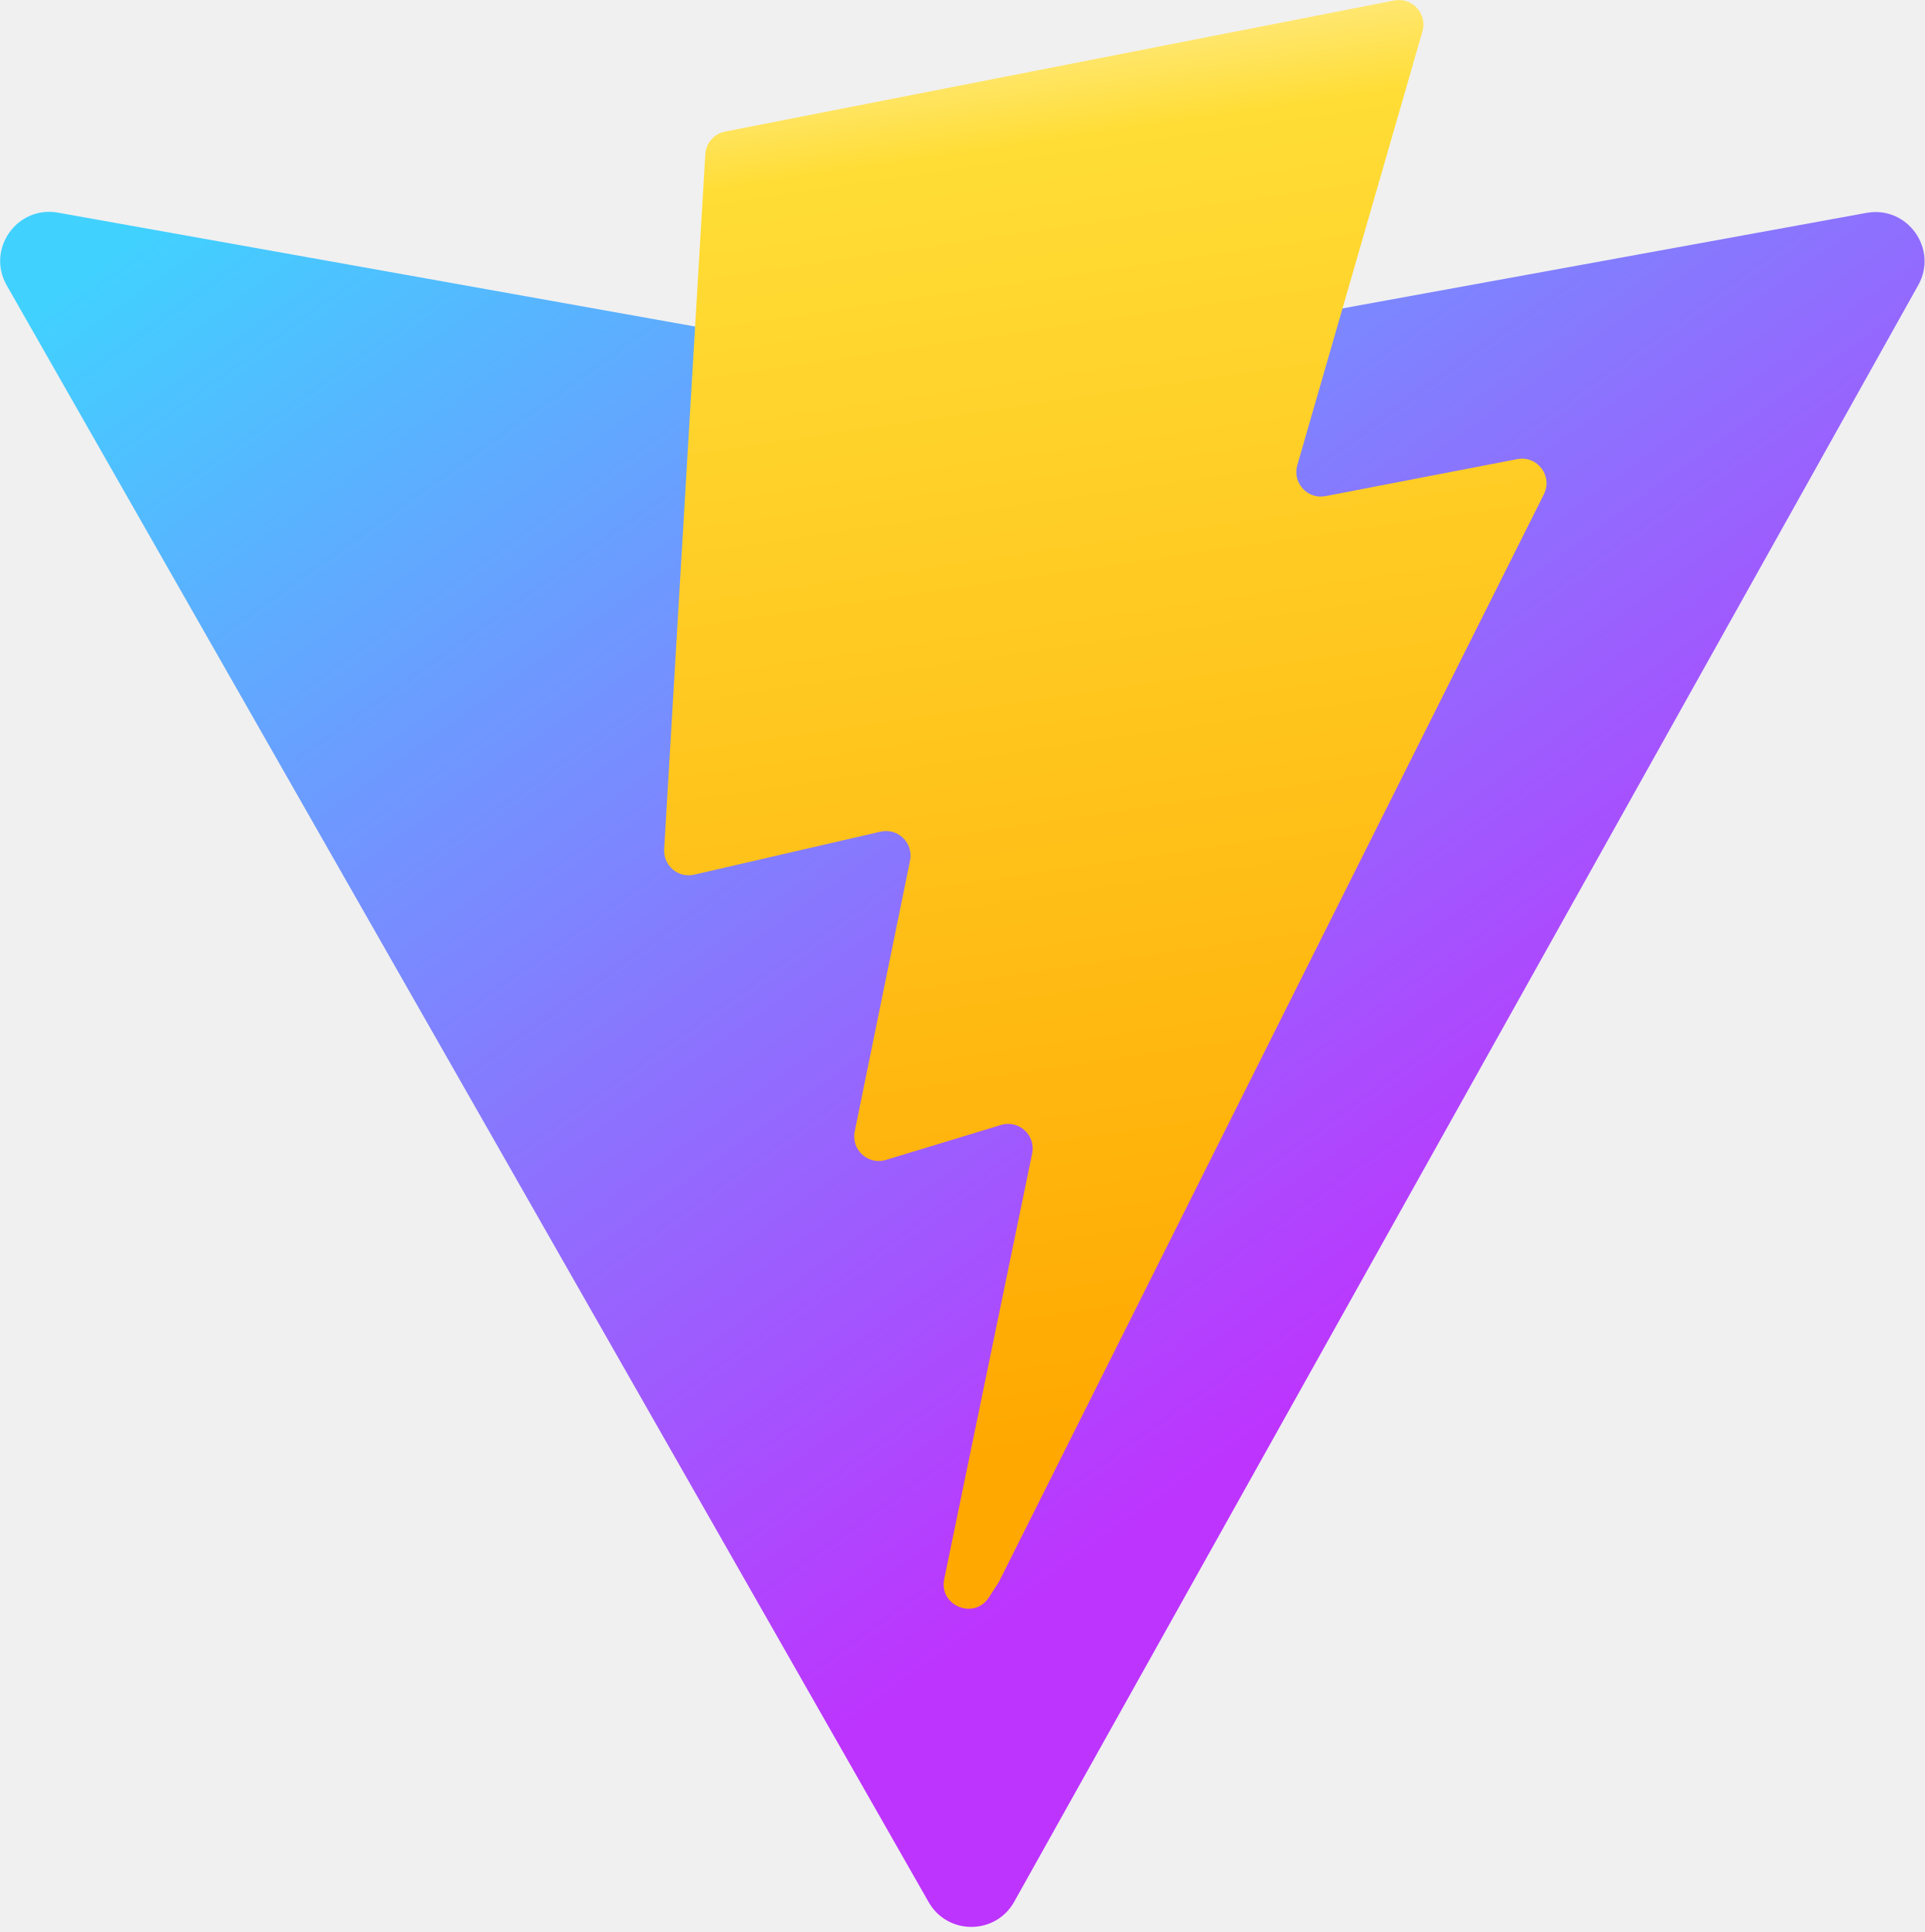
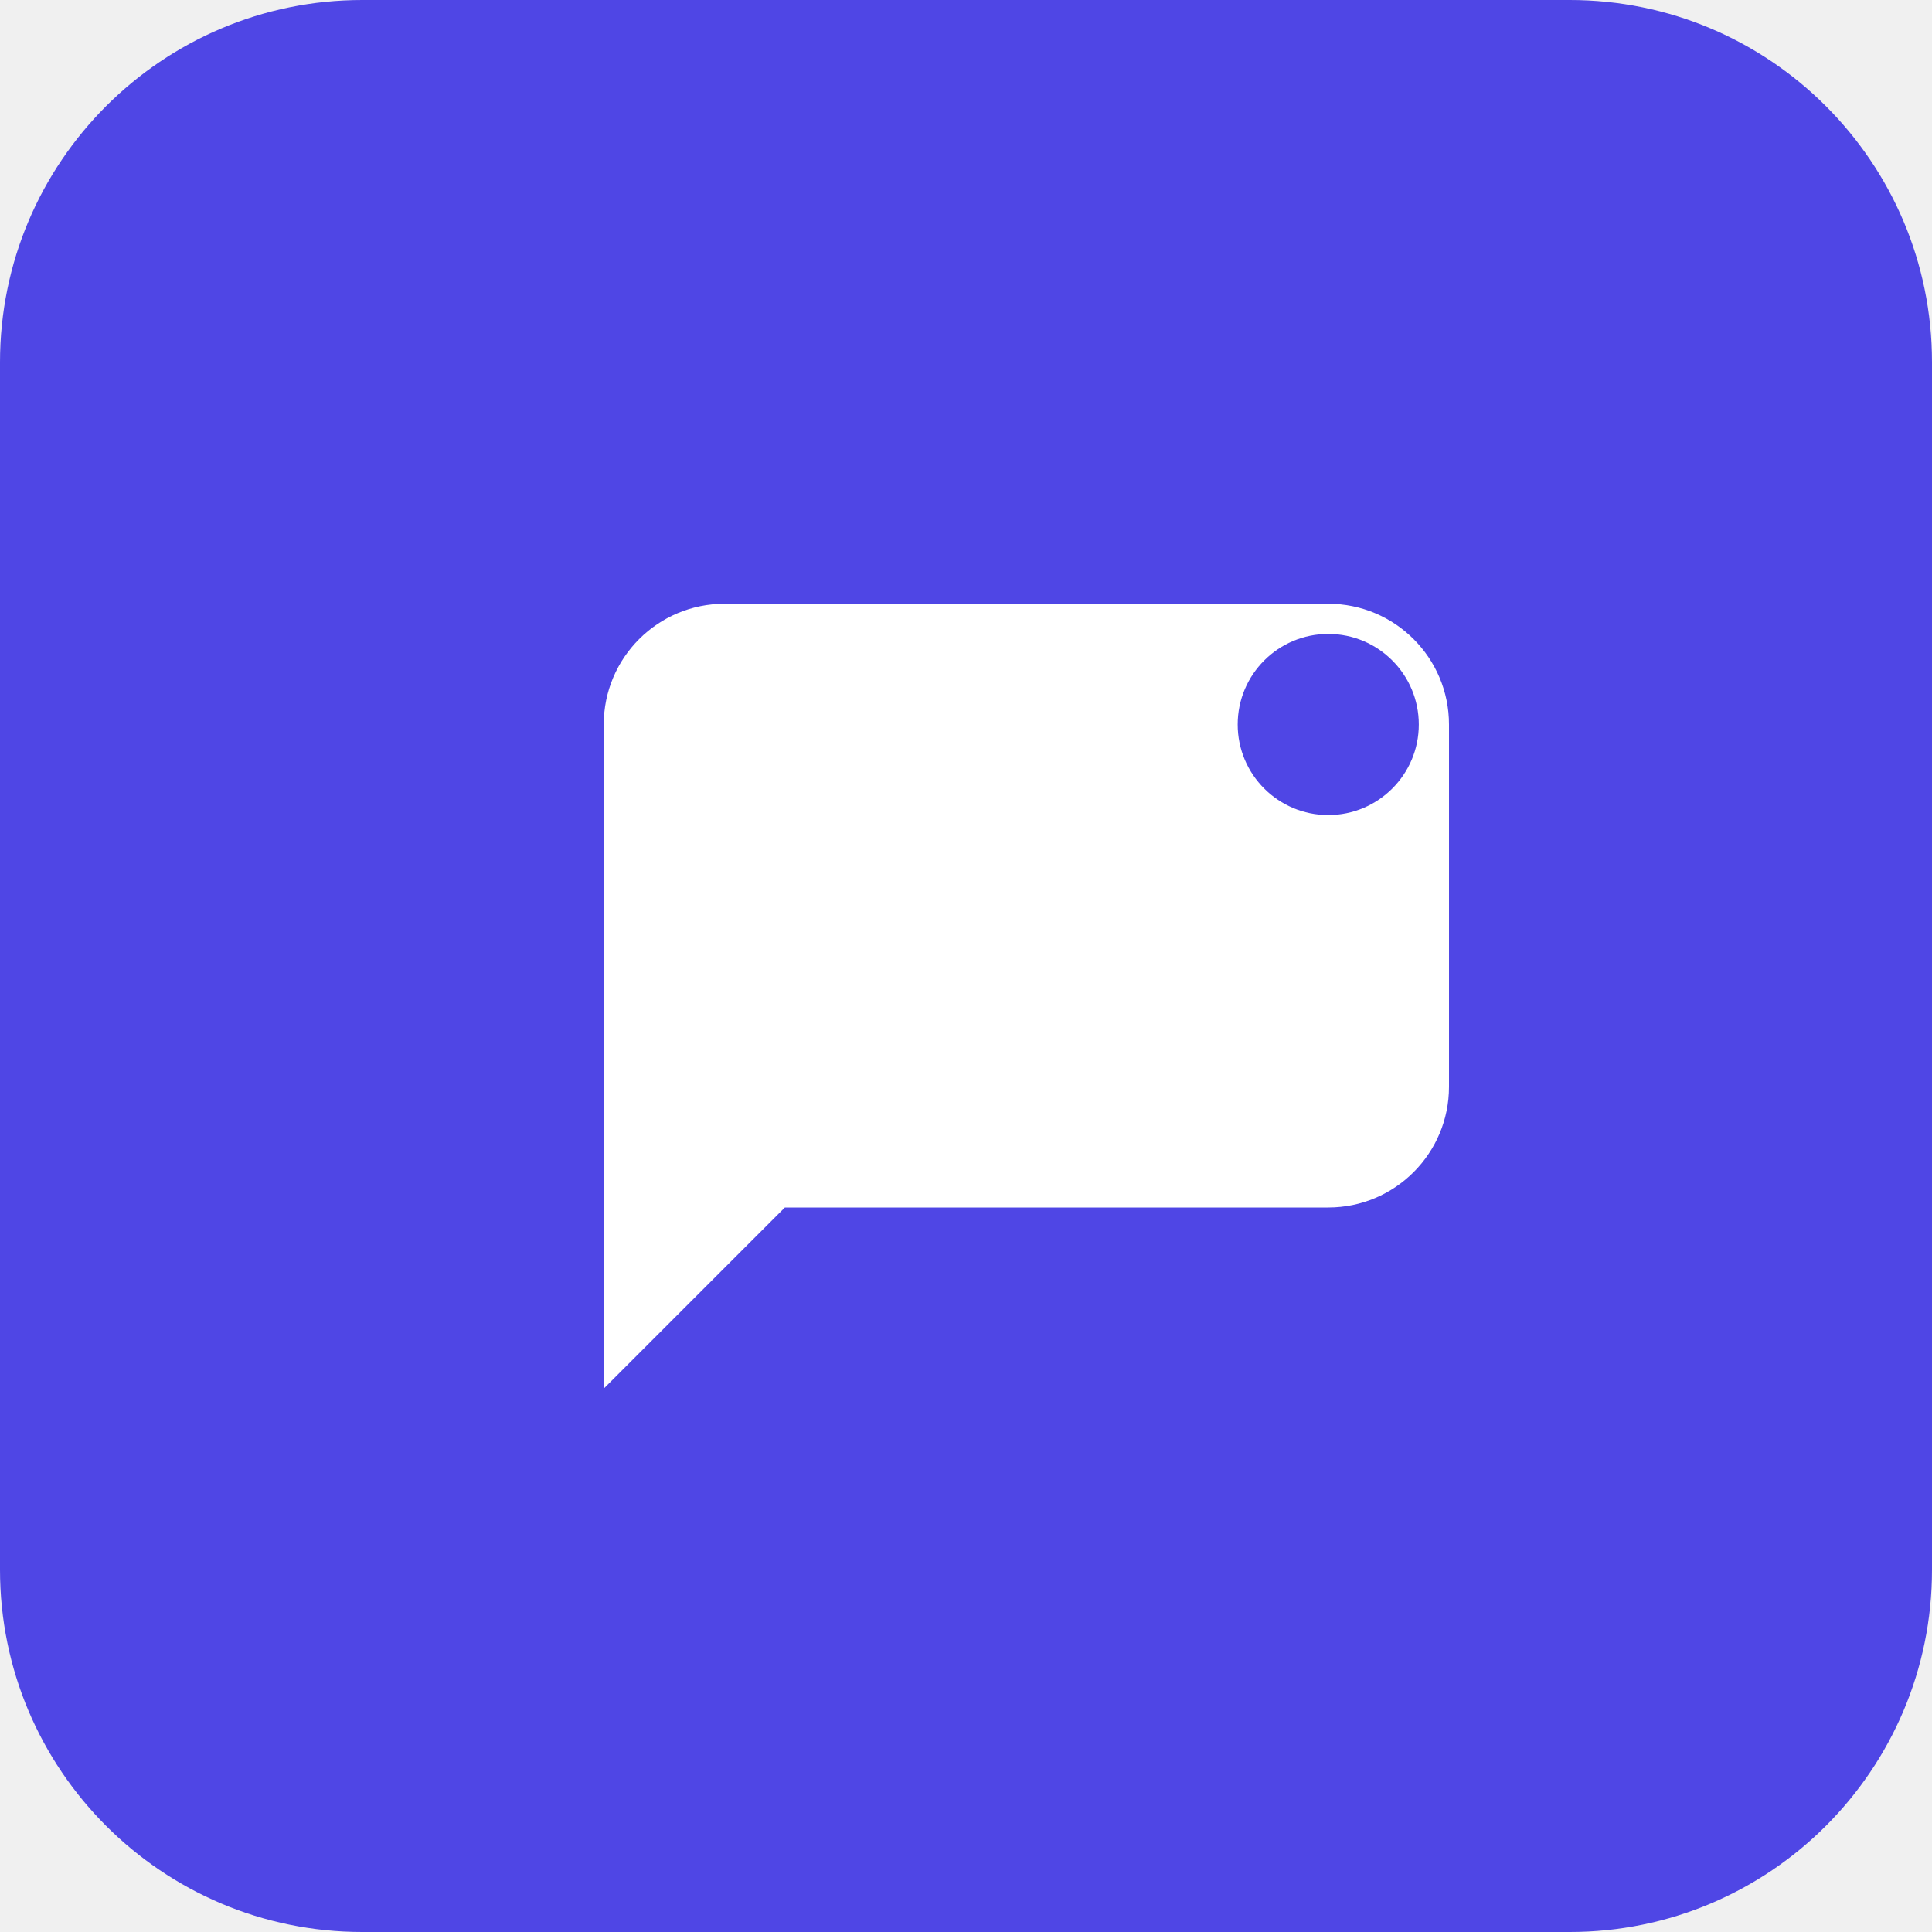
- <svg xmlns="http://www.w3.org/2000/svg" aria-hidden="true" role="img" class="iconify iconify--logos" width="31.88" height="32" preserveAspectRatio="xMidYMid meet" viewBox="0 0 256 257">
-   <defs>
-     <linearGradient id="IconifyId1813088fe1fbc01fb466" x1="-.828%" x2="57.636%" y1="7.652%" y2="78.411%">
-       <stop offset="0%" stop-color="#41D1FF" />
-       <stop offset="100%" stop-color="#BD34FE" />
-     </linearGradient>
-     <linearGradient id="IconifyId1813088fe1fbc01fb467" x1="43.376%" x2="50.316%" y1="2.242%" y2="89.03%">
-       <stop offset="0%" stop-color="#FFEA83" />
-       <stop offset="8.333%" stop-color="#FFDD35" />
-       <stop offset="100%" stop-color="#FFA800" />
-     </linearGradient>
-   </defs>
-   <path fill="url(#IconifyId1813088fe1fbc01fb466)" d="M255.153 37.938L134.897 252.976c-2.483 4.44-8.862 4.466-11.382.048L.875 37.958c-2.746-4.814 1.371-10.646 6.827-9.67l120.385 21.517a6.537 6.537 0 0 0 2.322-.004l117.867-21.483c5.438-.991 9.574 4.796 6.877 9.62Z" />
-   <path fill="url(#IconifyId1813088fe1fbc01fb467)" d="M185.432.063L96.44 17.501a3.268 3.268 0 0 0-2.634 3.014l-5.474 92.456a3.268 3.268 0 0 0 3.997 3.378l24.777-5.718c2.318-.535 4.413 1.507 3.936 3.838l-7.361 36.047c-.495 2.426 1.782 4.5 4.151 3.78l15.304-4.649c2.372-.72 4.652 1.36 4.15 3.788l-11.698 56.621c-.732 3.542 3.979 5.473 5.943 2.437l1.313-2.028l72.516-144.72c1.215-2.423-.88-5.186-3.54-4.672l-25.505 4.922c-2.396.462-4.435-1.77-3.759-4.114l16.646-57.705c.677-2.35-1.37-4.583-3.769-4.113Z" />
+ <svg xmlns="http://www.w3.org/2000/svg" width="64" height="64" viewBox="0 0 64 64" fill="none">
+   <rect width="64" height="64" rx="12" fill="#4F46E5" />
+   <path d="M20 20H44C46.209 20 48 21.791 48 24V36C48 38.209 46.209 40 44 40H26L20 46V24C20 21.791 21.791 20 24 20Z" fill="white" />
+   <circle cx="44" cy="24" r="3" fill="#4F46E5" />
</svg>
